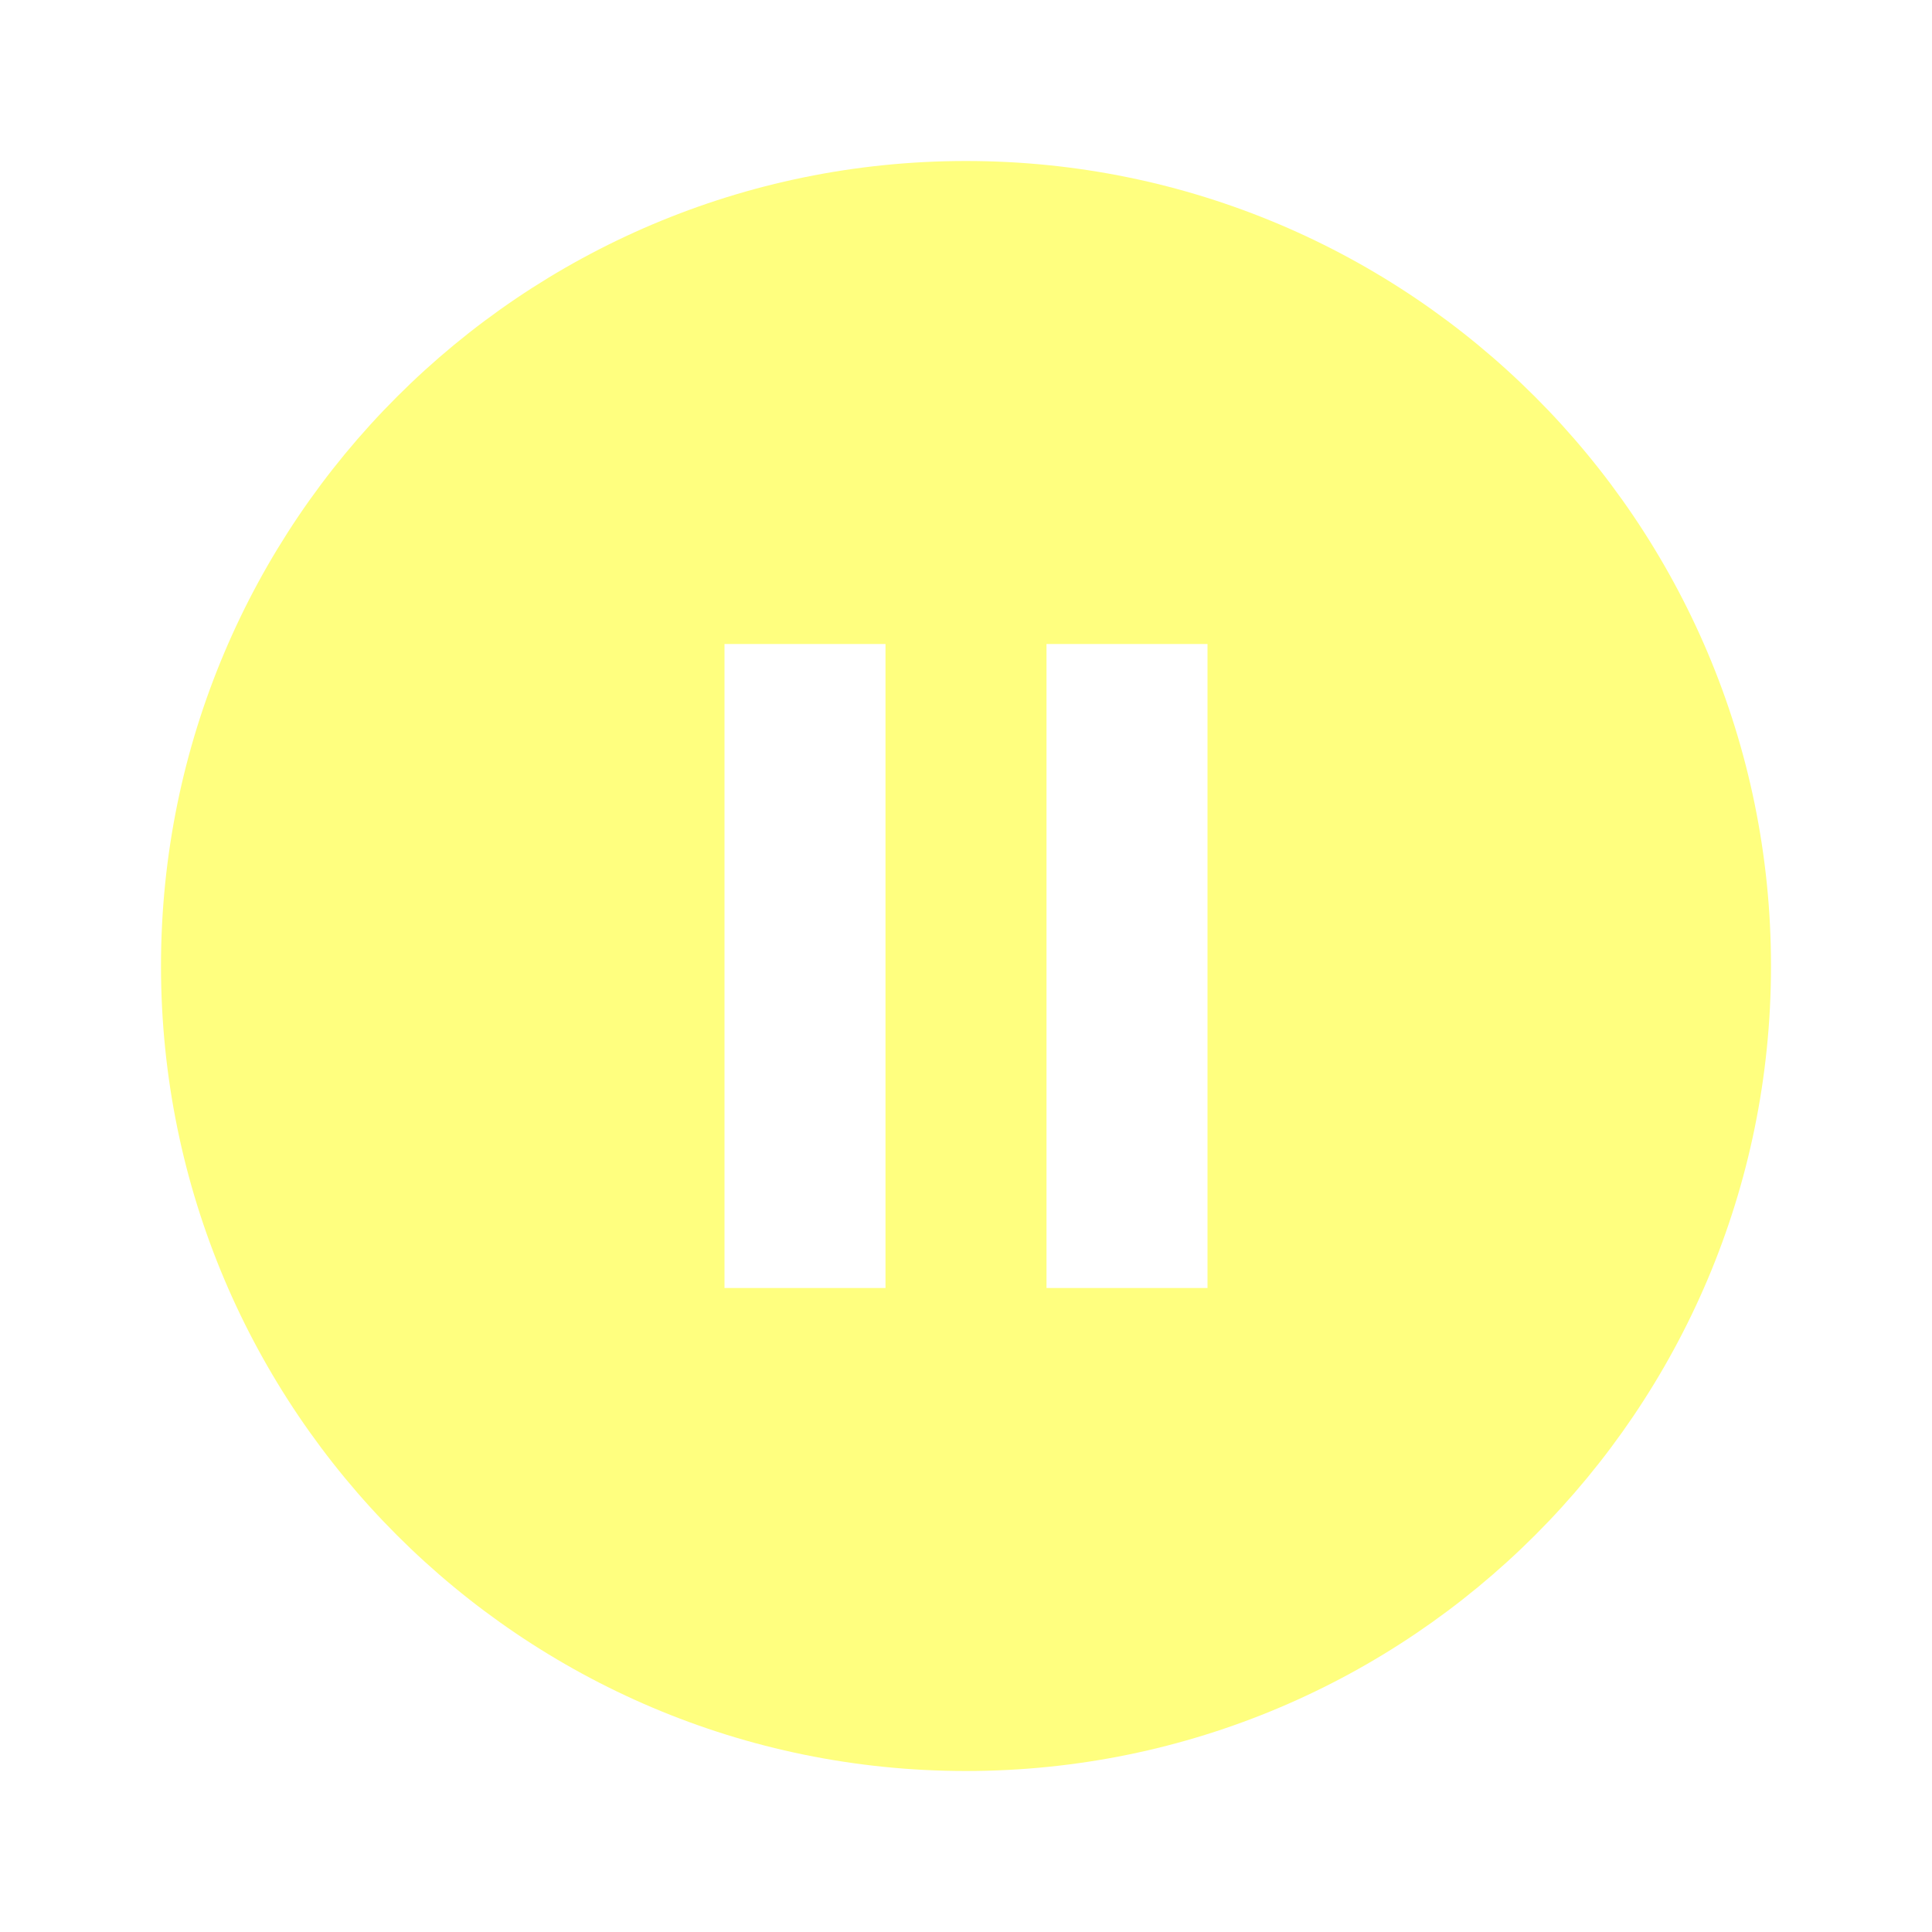
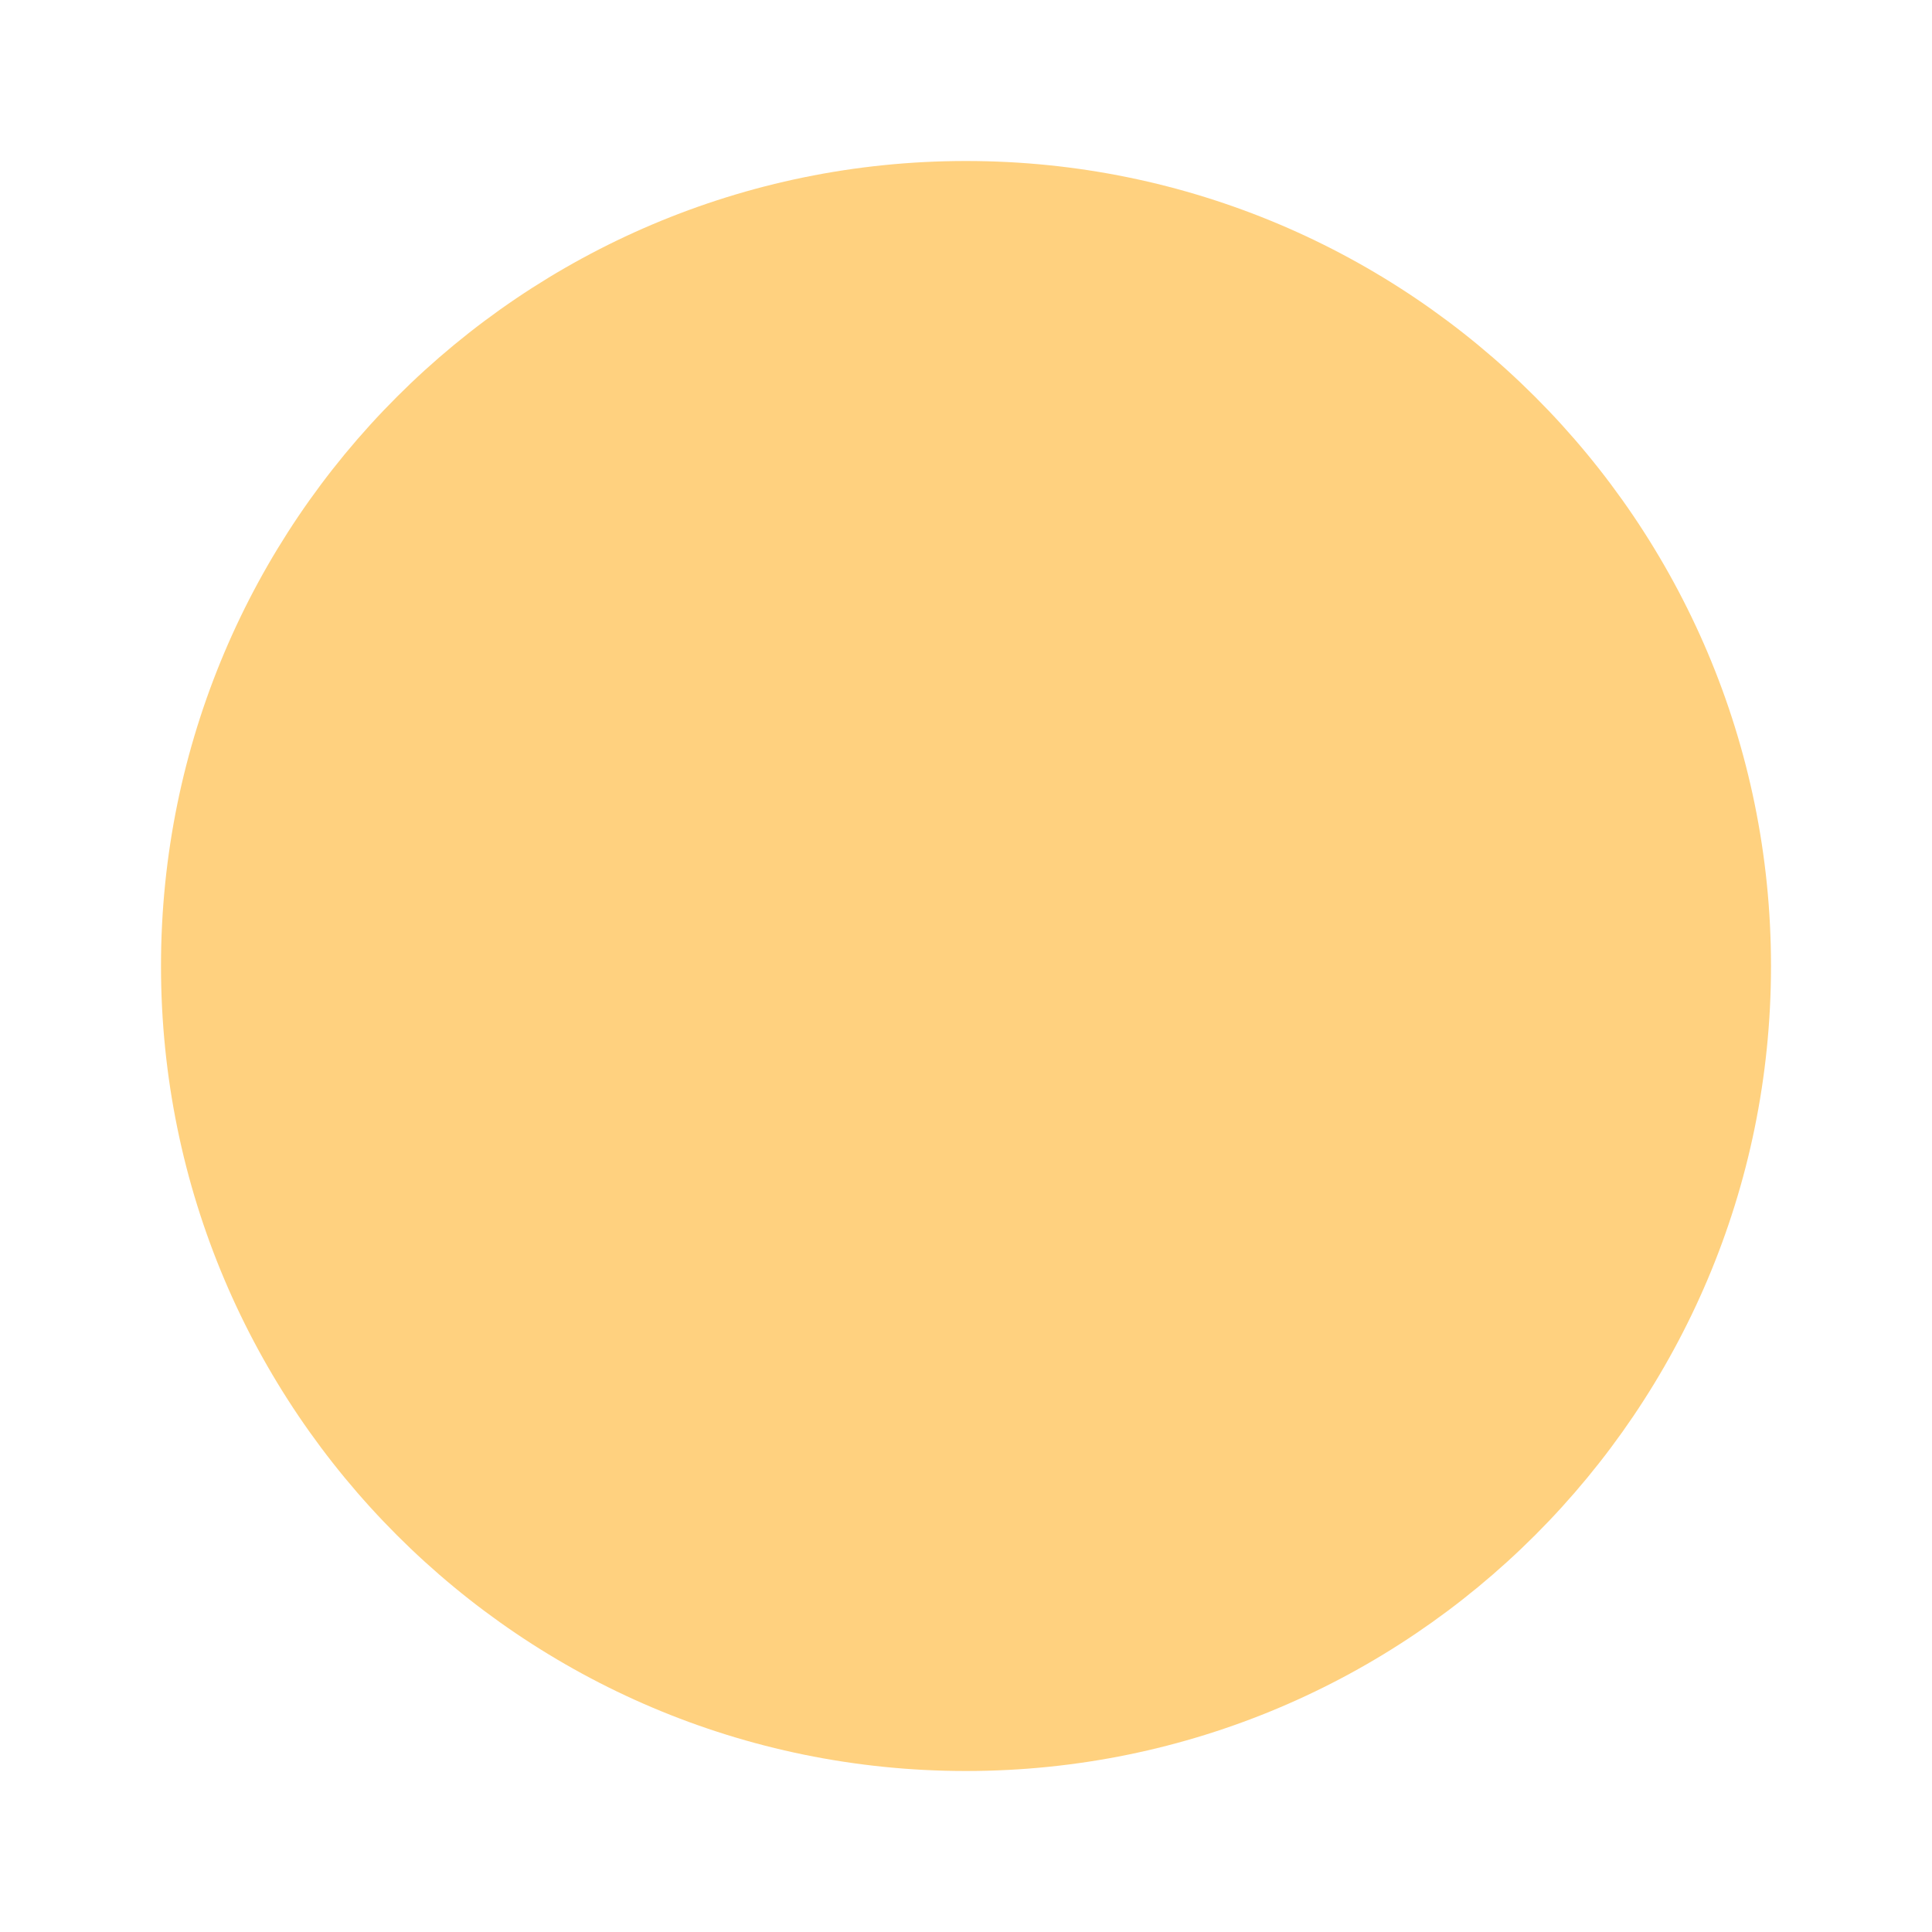
<svg xmlns="http://www.w3.org/2000/svg" width="24" height="24" viewBox="0 0 24 24">
-   <path d="M0 0h24v24H0z" fill="none" />
-   <path d="M12 2C6.48 2 2 6.48 2 12s4.48 10 10 10 10-4.48 10-10S17.52 2 12 2zm-1 14H9V8h2v8zm4 0h-2V8h2v8z" fill="yellow" fill-opacity="0.5" />
+   <path d="M12 2C6.48 2 2 6.48 2 12s4.48 10 10 10 10-4.48 10-10S17.52 2 12 2z" fill="orange" fill-opacity="0.5" />
</svg>
